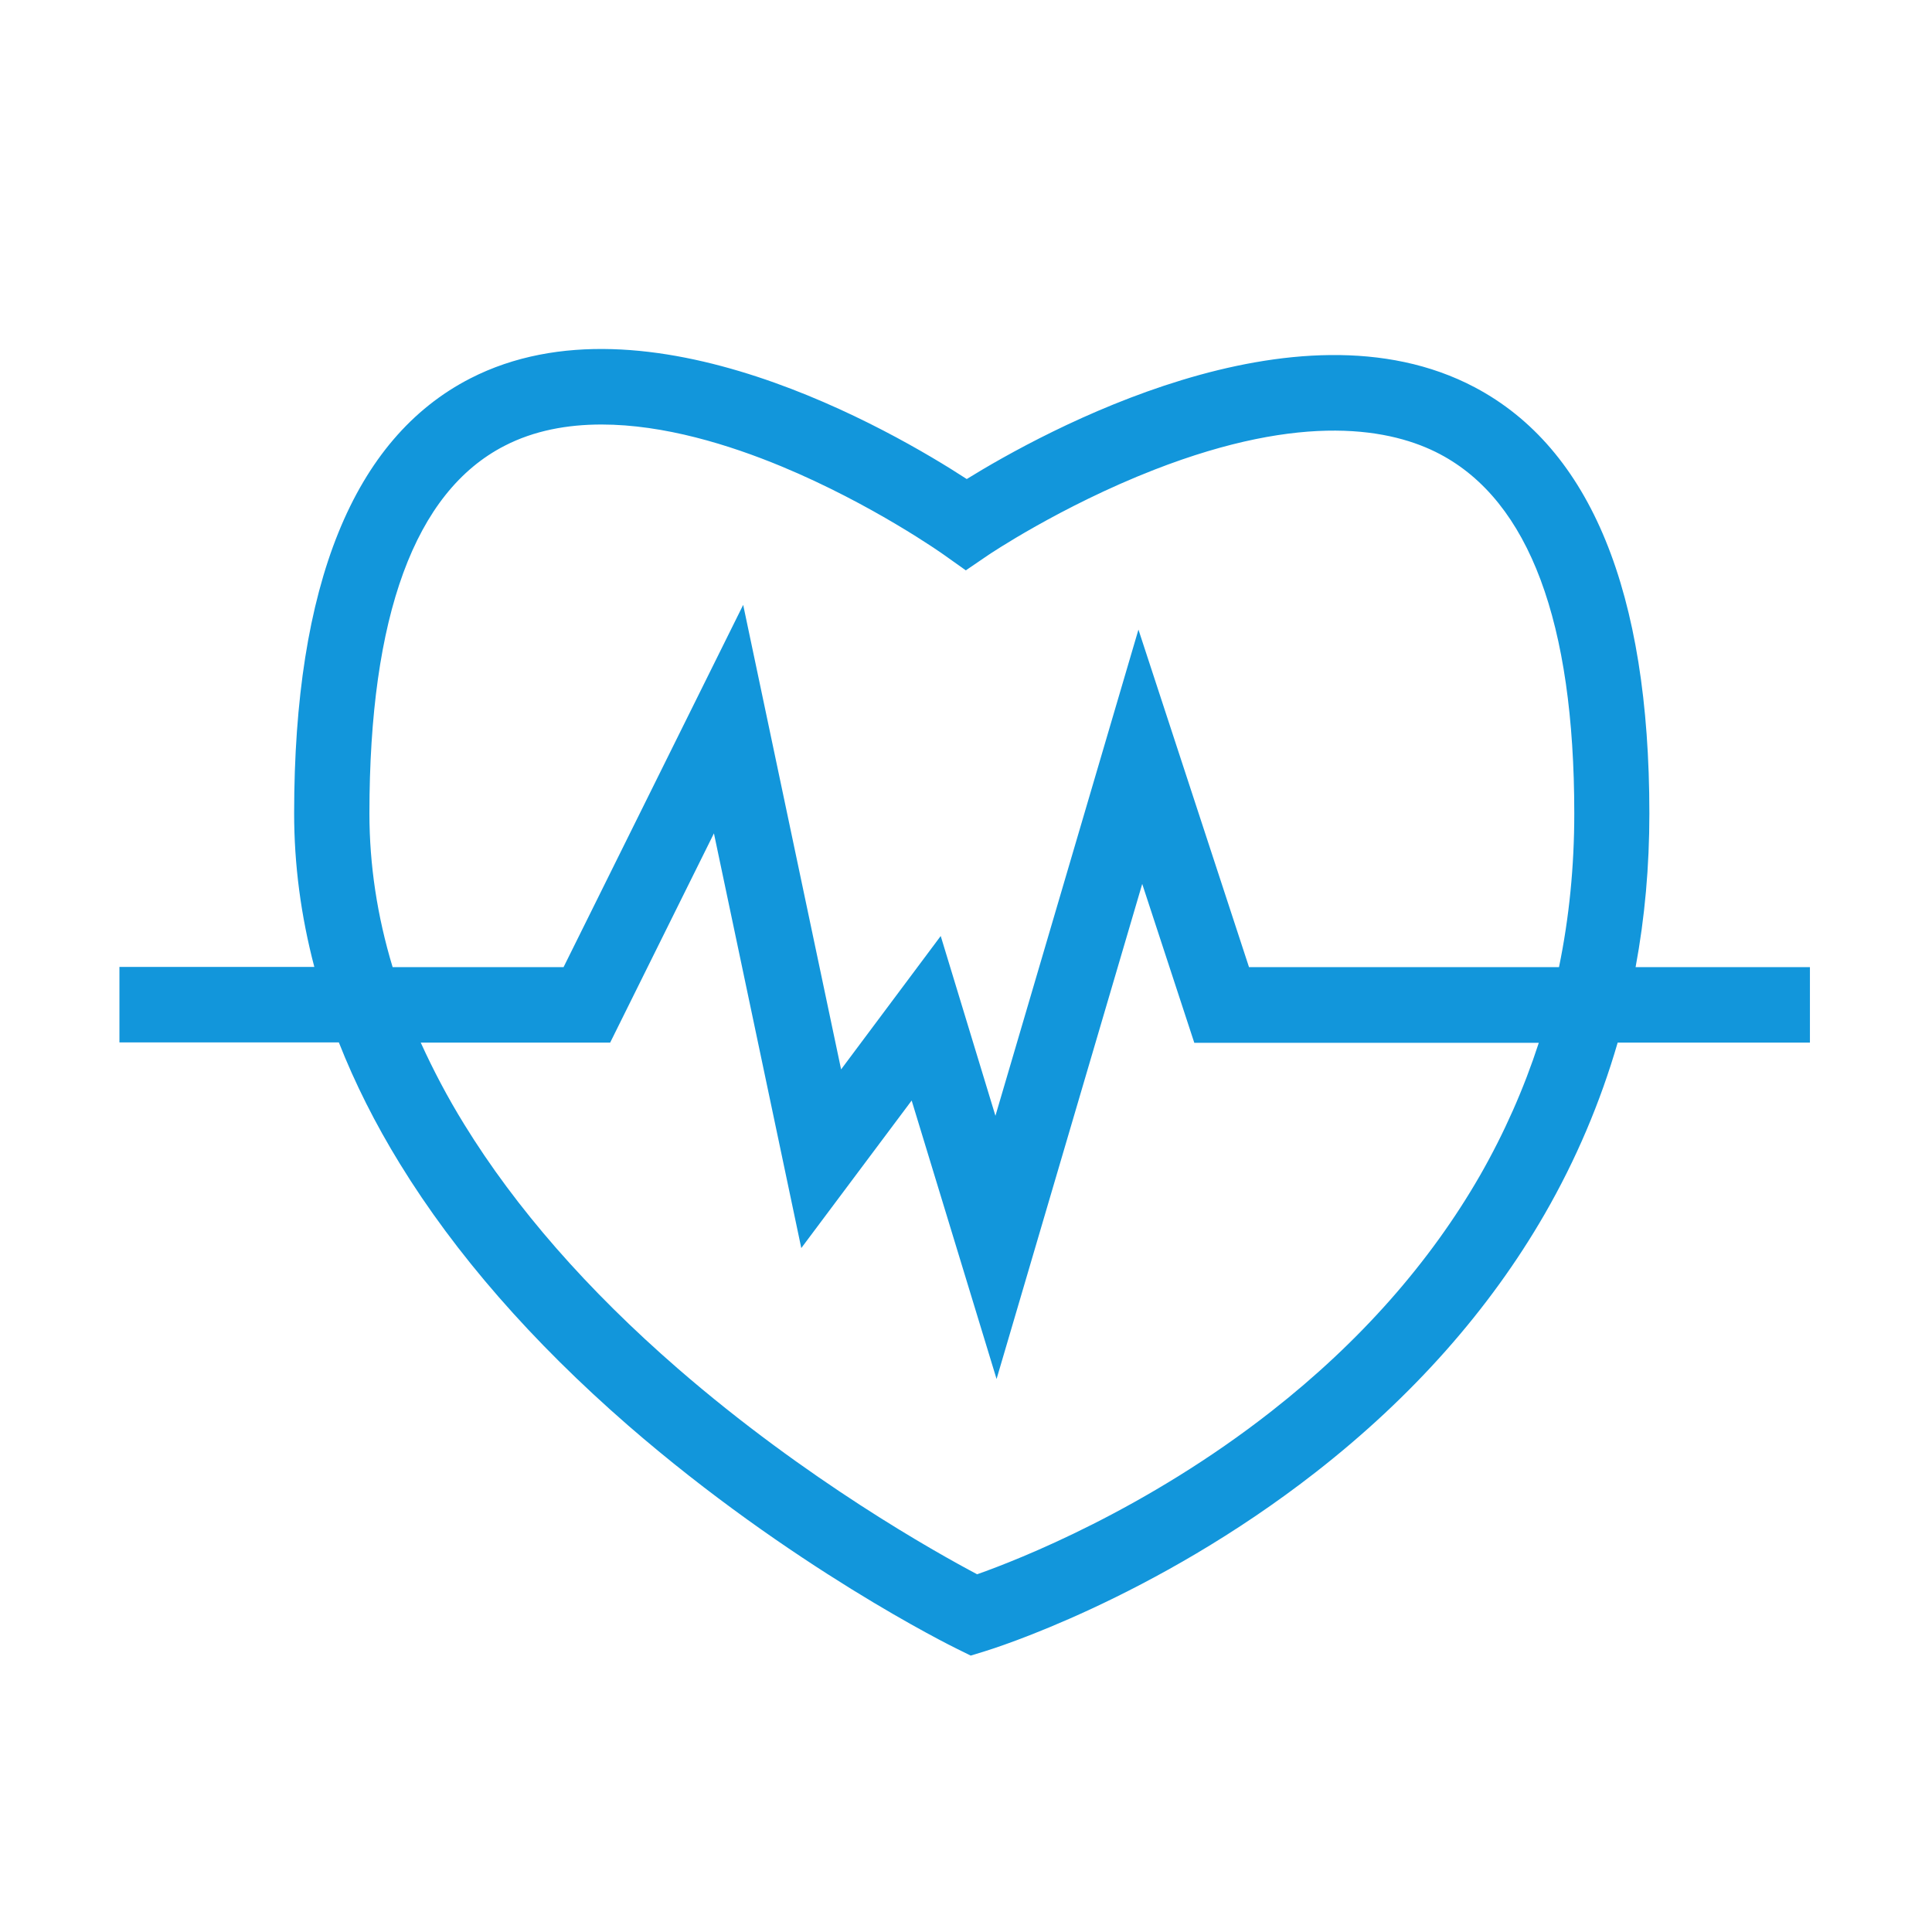
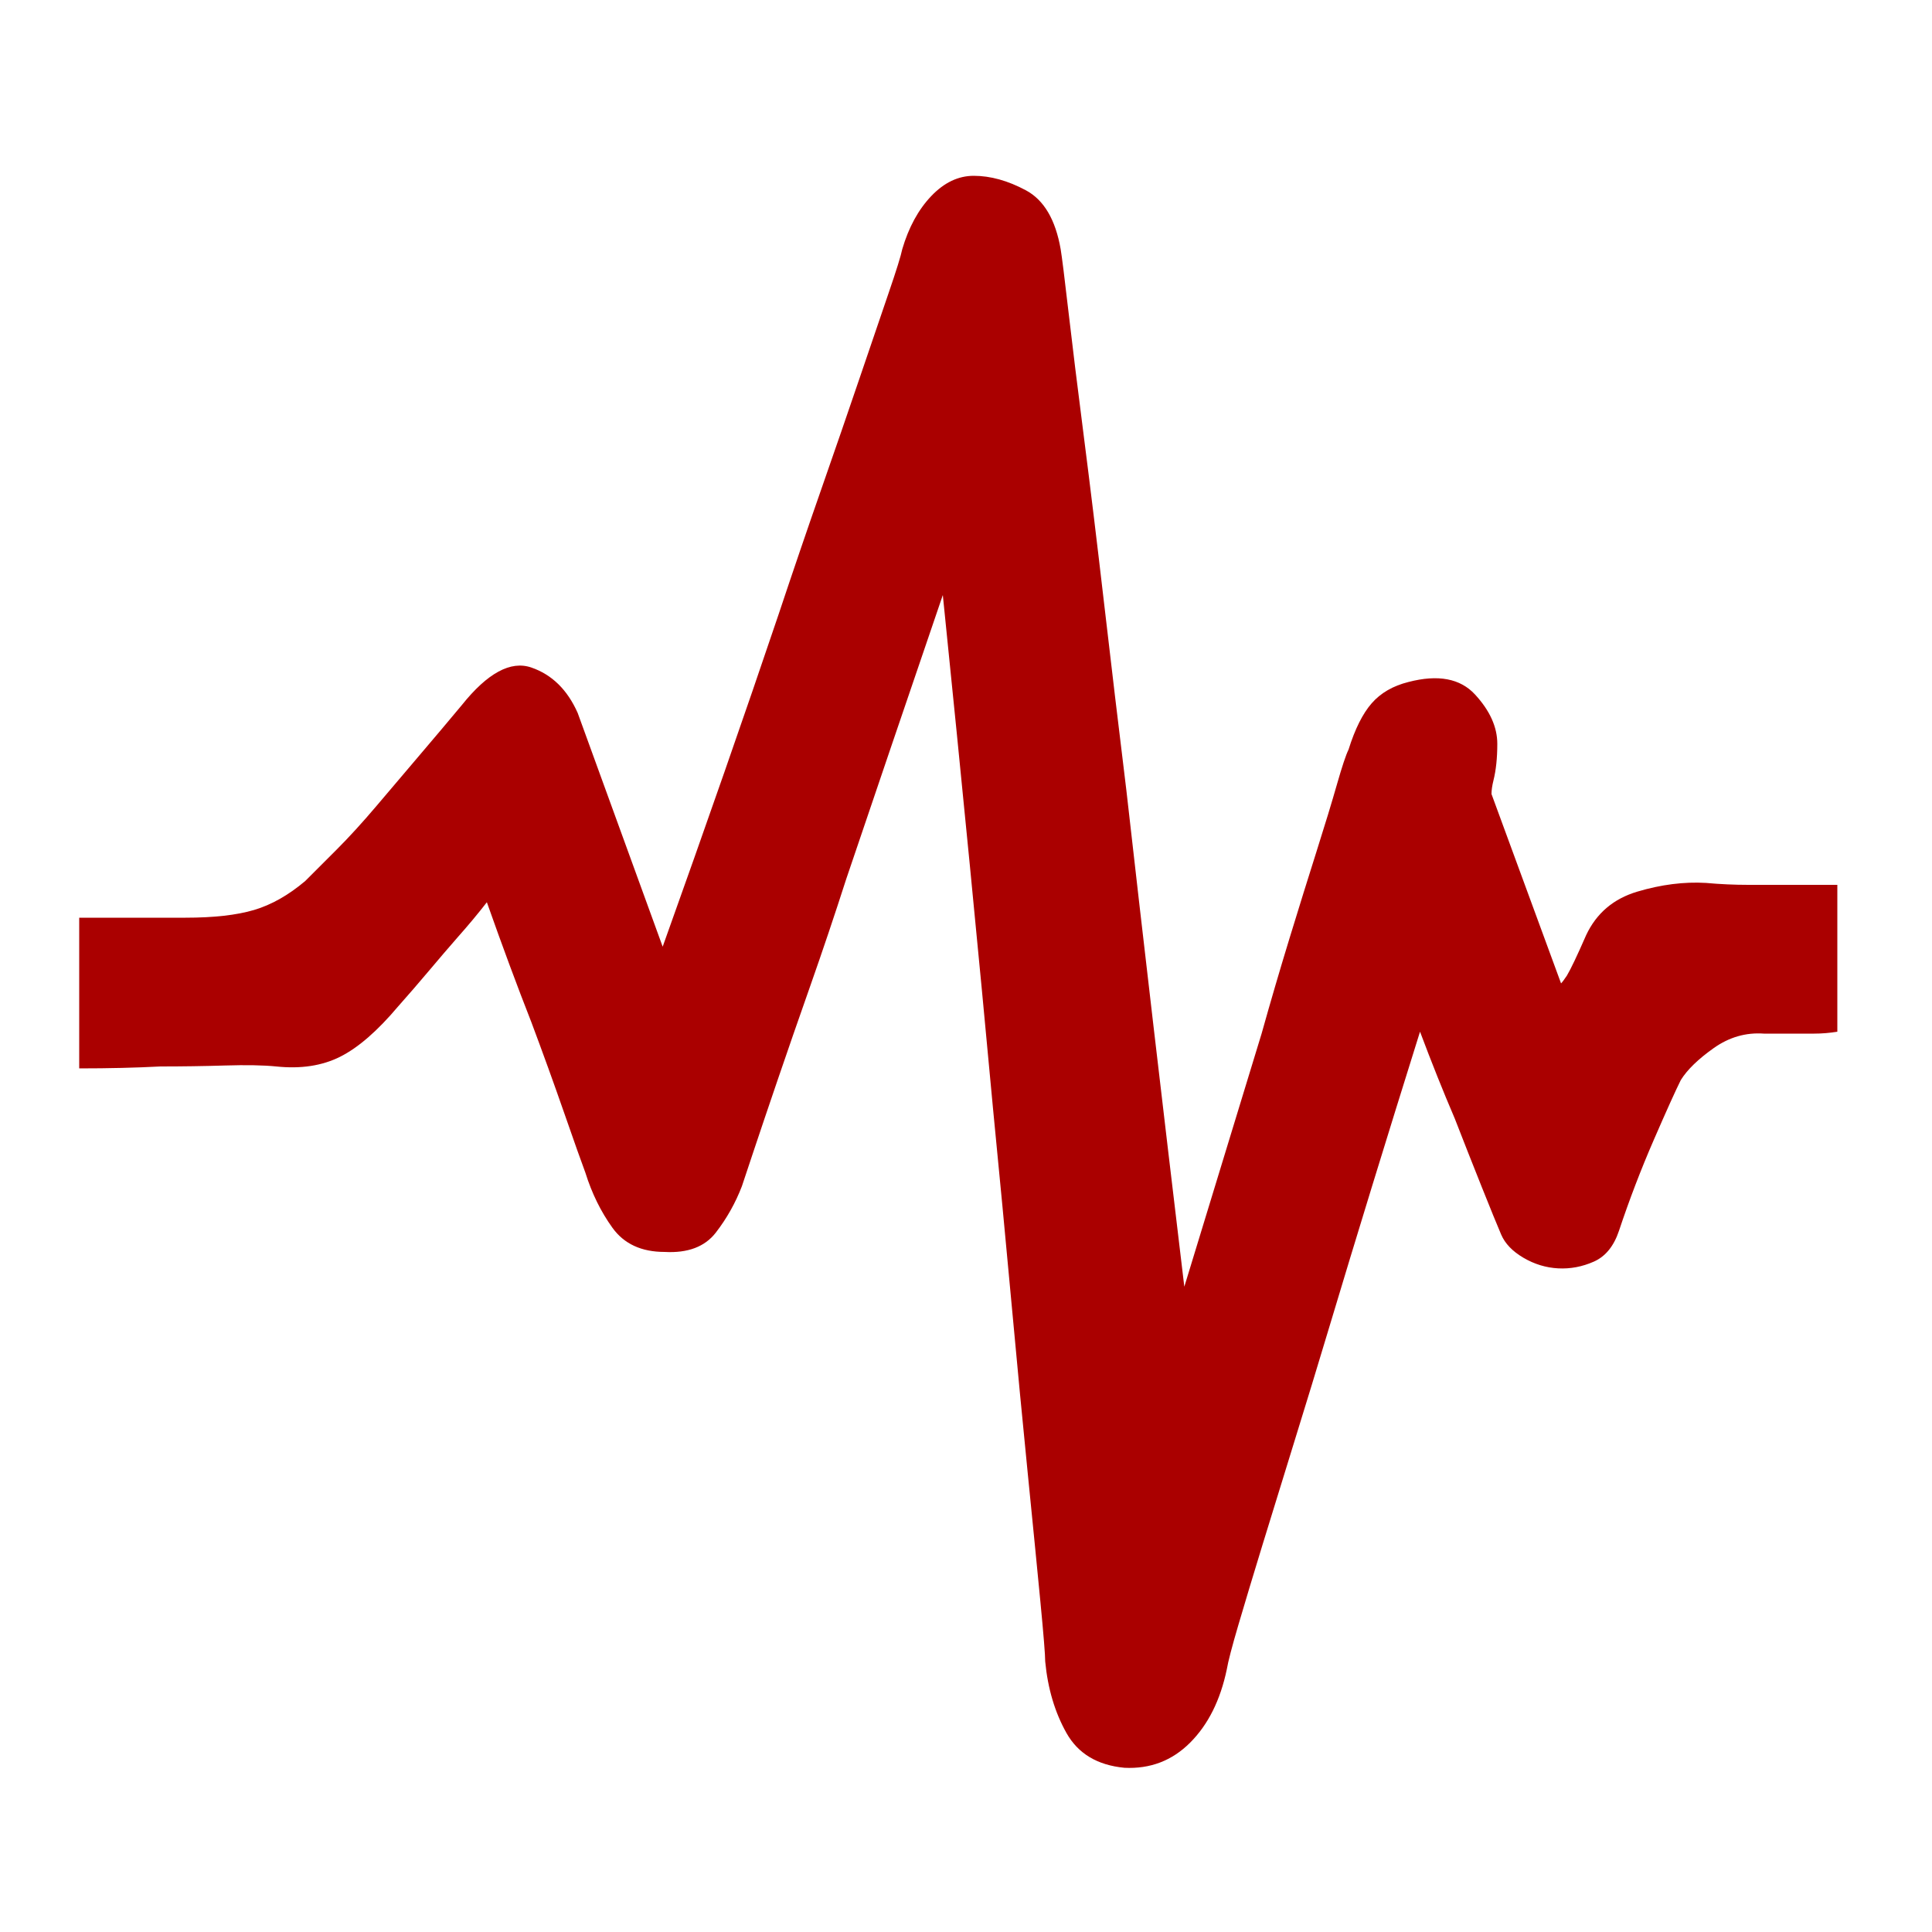
- <svg xmlns="http://www.w3.org/2000/svg" t="1694906415962" class="icon" viewBox="0 0 1024 1024" version="1.1" p-id="13163" width="12" height="12">
-   <path d="M959.3 512.6h-92.4c4.9-26.3 7.3-53.5 7.3-81.4 0-117.4-31.1-193.4-92.5-225.9-95.1-50.3-229.2 23.8-269.3 48.6-39.2-25.5-169.5-101.4-263.2-53.3-61.9 31.8-93.3 109.4-93.3 230.5 0 27.2 3.6 54.4 10.7 81.4H63.3v40h116.3c8.5 21.6 19.3 43.1 32.4 64.4 29.3 47.7 70 94.3 120.9 138.6 86.1 74.8 171 116.8 174.5 118.5l7.1 3.5 7.5-2.3c3.6-1.1 89.1-27.5 175.5-95 51.1-39.9 91.9-85.9 121.2-136.7 16.6-28.8 29.5-59.2 38.7-90.9h101.9v-40z m-763.5-81.4c0-104.9 24.1-170.5 71.6-194.9 15.7-8.1 33.3-11.3 51.4-11.3 33.2 0 67.9 10.8 95.4 22.2 48.2 20 85.5 46.4 86.3 47l11.4 8.1 11.6-7.9c0.4-0.3 38.5-26 88.2-45.4 79.6-31 126.3-21.6 151.5-8.3 47.3 25 71.2 89.1 71.2 190.5 0 28-2.7 55.2-8.1 81.4H662l-58.6-178.9-75.8 257.7-29-95.3-52.8 70.7-51.9-246.2-95.2 192h-90.6c-8.2-27.1-12.3-54.3-12.3-81.4z m588.7 191.7c-26.6 46.3-63.8 88.4-110.5 125-66.5 52.2-134 78.7-156.1 86.5-21.9-11.6-90.5-49.9-158.7-109.1-47.9-41.6-85.9-85.1-113.1-129.3-8.9-14.4-16.5-28.9-23.1-43.4h100.4l55-110.9 46.3 219.8 58.5-78.2 45 147.6 77.2-262.4 27.6 84.2h182.6c-7.9 24.3-18.3 47.8-31.1 70.2z" fill="#1296db" p-id="13164" />
+ <svg xmlns="http://www.w3.org/2000/svg" t="1695045894542" class="icon" viewBox="0 0 1024 1024" version="1.1" p-id="4059" width="18" height="18">
+   <path d="M41.984 486.4l56.32 0q22.528 0 36.352-4.096t27.136-15.36l16.384-16.384q10.24-10.24 21.504-23.552t23.04-27.136 22.016-26.112q20.48-25.6 36.864-19.968t24.576 24.064l45.056 123.904q34.816-97.28 61.44-176.128 11.264-33.792 22.528-66.048t20.48-59.392 15.36-45.056 7.168-23.04q5.12-17.408 15.36-28.16t22.528-10.752q13.312 0 27.648 7.68t18.432 31.232q1.024 6.144 4.096 32.768t8.192 66.56 10.752 88.576 11.776 98.816q13.312 117.76 30.72 263.168 22.528-73.728 40.96-134.144 7.168-25.6 14.848-50.688t14.336-46.08 10.752-35.328 6.144-18.432q5.12-16.384 12.288-24.576t19.456-11.264q23.552-6.144 35.328 6.656t11.776 26.112q0 11.264-2.048 19.456-1.024 4.096-1.024 7.168l36.864 100.352q1.024-1.024 3.072-4.096 3.072-5.12 10.24-21.504 8.192-17.408 27.136-23.04t36.352-4.608q11.264 1.024 22.528 1.024l22.528 0 24.576 0 0 77.824q-6.144 1.024-12.288 1.024l-26.624 0q-14.336-1.024-26.624 7.68t-17.408 16.896q-4.096 8.192-14.336 31.744t-18.432 48.128q-4.096 12.288-13.312 16.384t-18.944 3.584-18.432-5.632-11.776-12.288-10.24-25.088-14.336-36.352q-9.216-21.504-18.432-46.08-26.624 84.992-48.128 156.672-9.216 30.72-18.432 60.416t-16.896 54.784-12.8 42.496-6.144 23.552q-5.12 24.576-19.456 38.912t-34.816 13.312q-21.504-2.048-30.72-18.432t-11.264-37.888q0-5.12-2.56-31.744t-6.656-67.584-8.704-91.136-9.728-102.4q-11.264-121.856-26.624-272.384-28.672 83.968-51.2 150.528-9.216 28.672-18.944 56.32t-17.408 50.176-12.8 37.888l-6.144 18.432q-5.12 13.312-13.824 24.576t-27.136 10.24q-18.432 0-27.648-12.8t-14.336-29.184q-3.072-8.192-11.264-31.744t-17.408-48.128q-11.264-28.672-23.552-63.488-7.168 9.216-15.36 18.432-7.168 8.192-15.36 17.92t-16.384 18.944q-16.384 19.456-30.72 26.624t-33.792 5.12q-10.24-1.024-27.136-0.512t-34.304 0.512q-19.456 1.024-43.008 1.024l0-79.872z" p-id="4060" fill="#aa0000" />
</svg>
